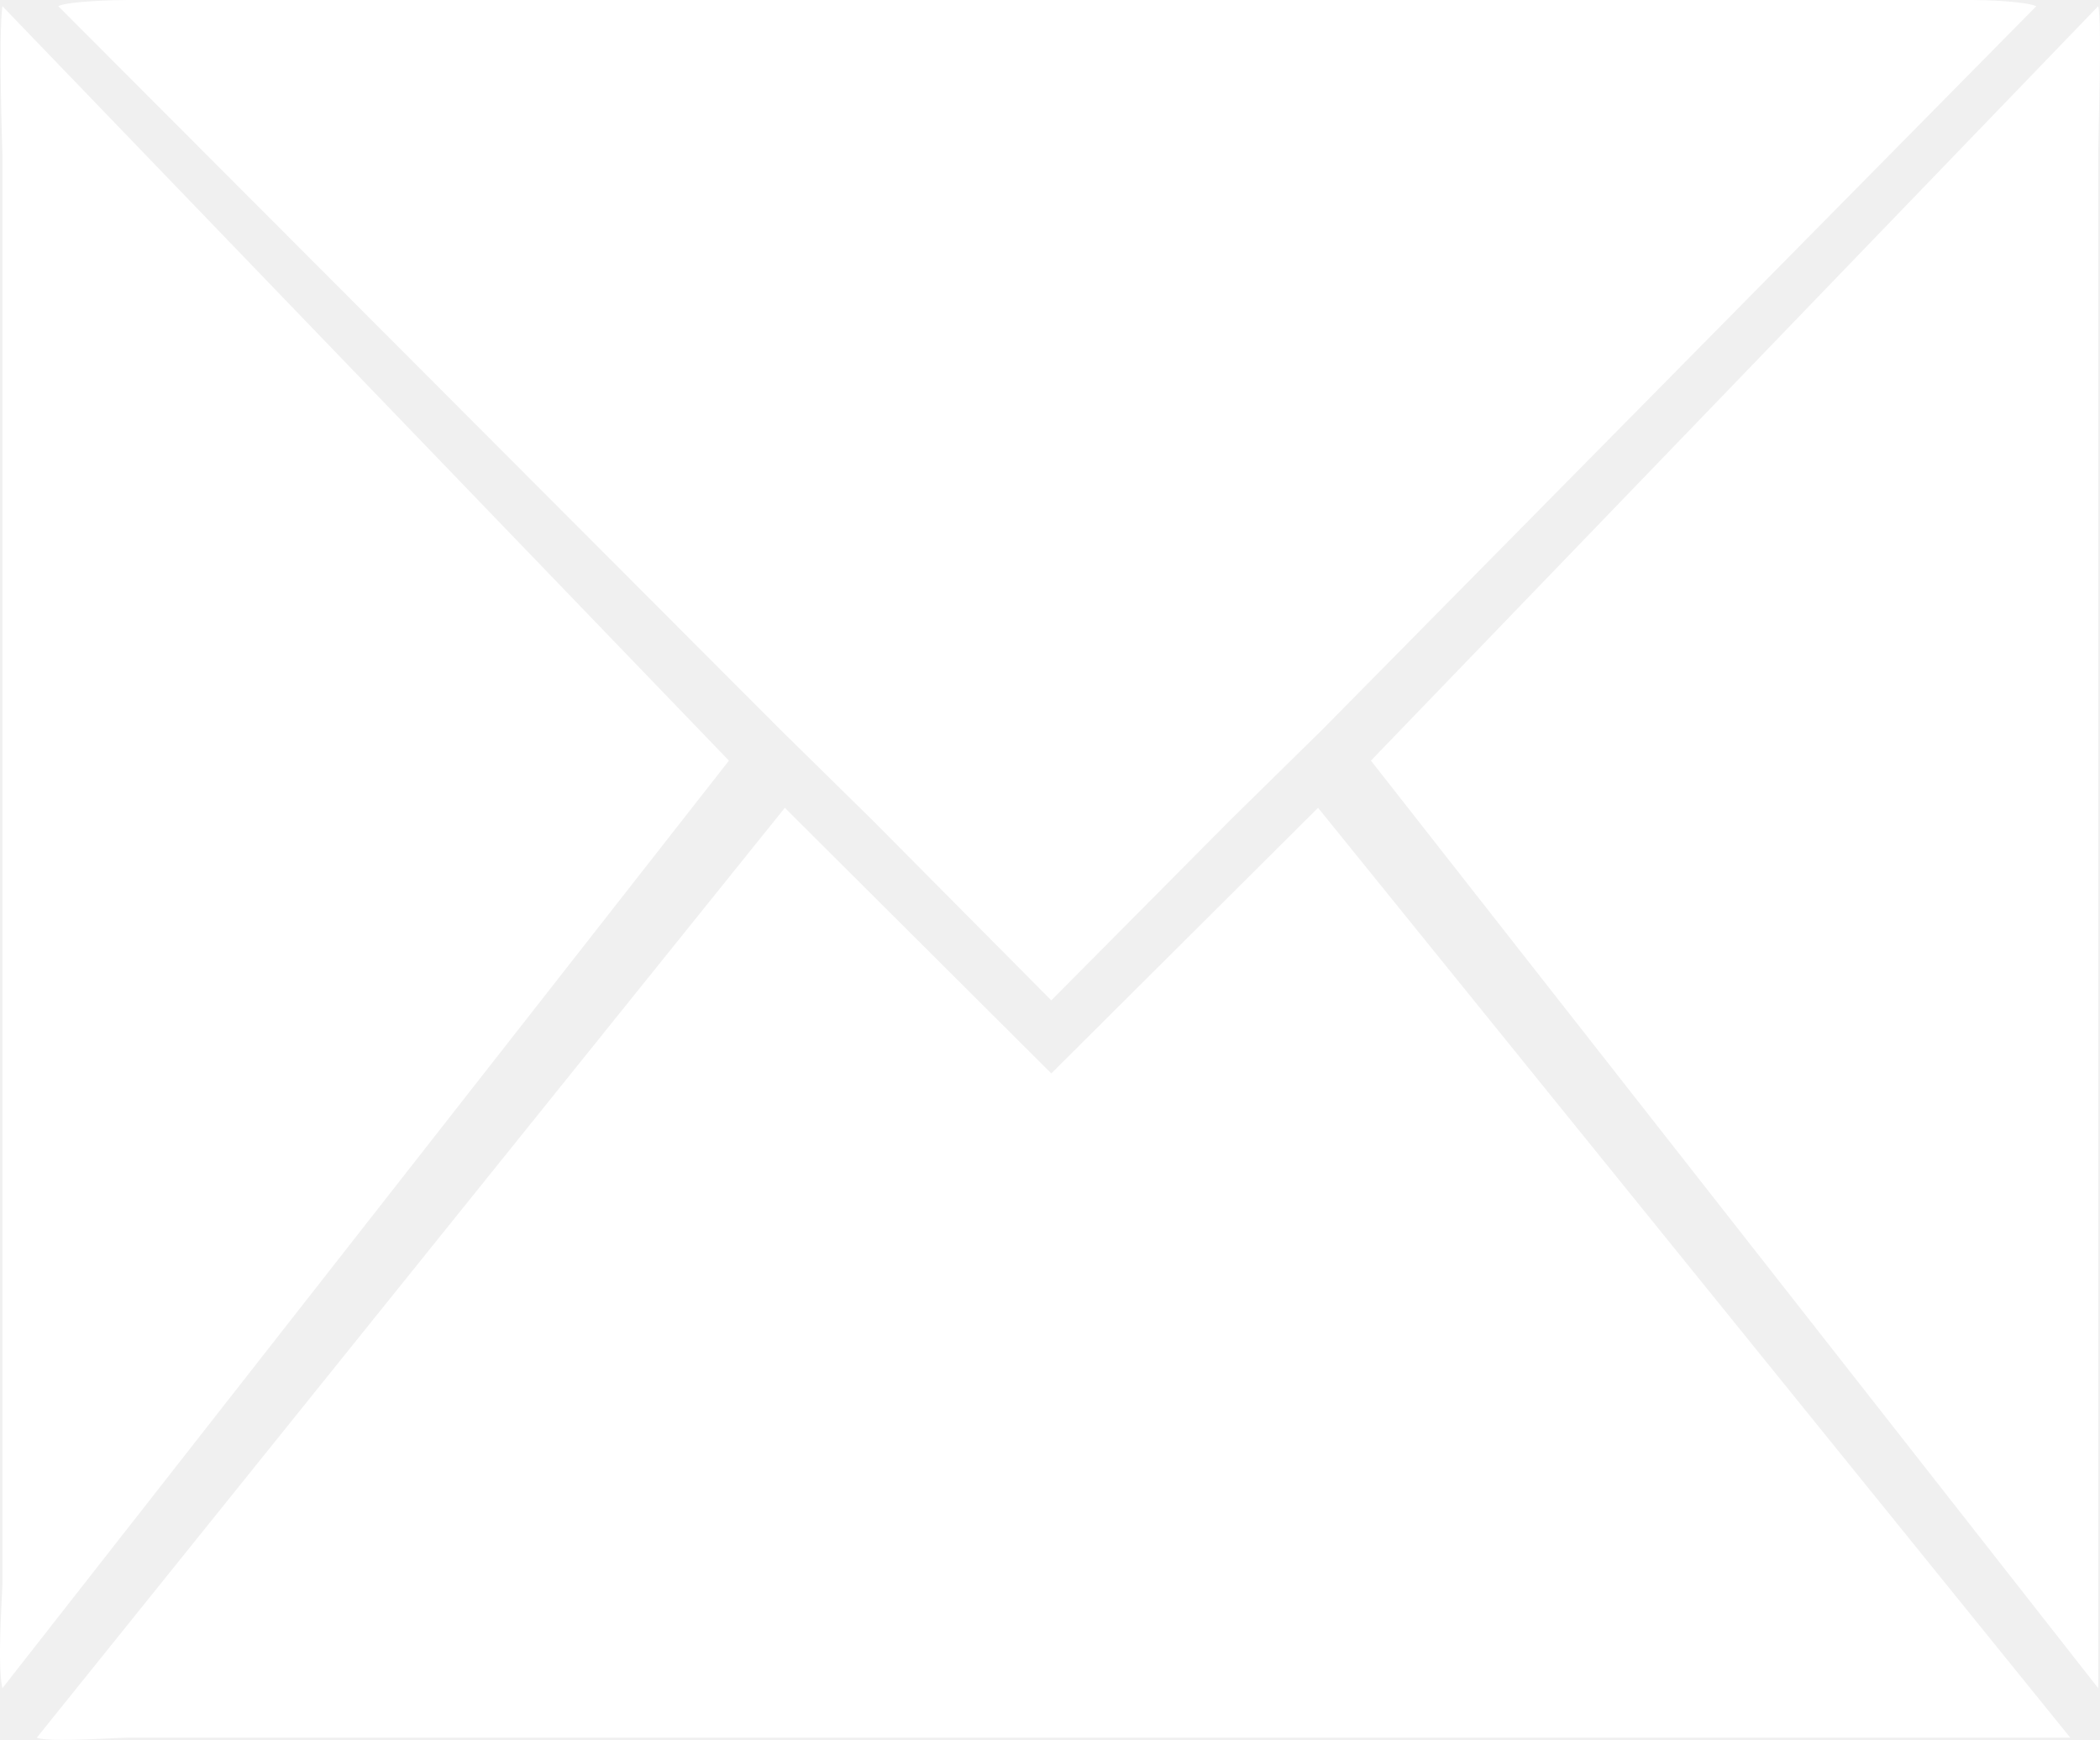
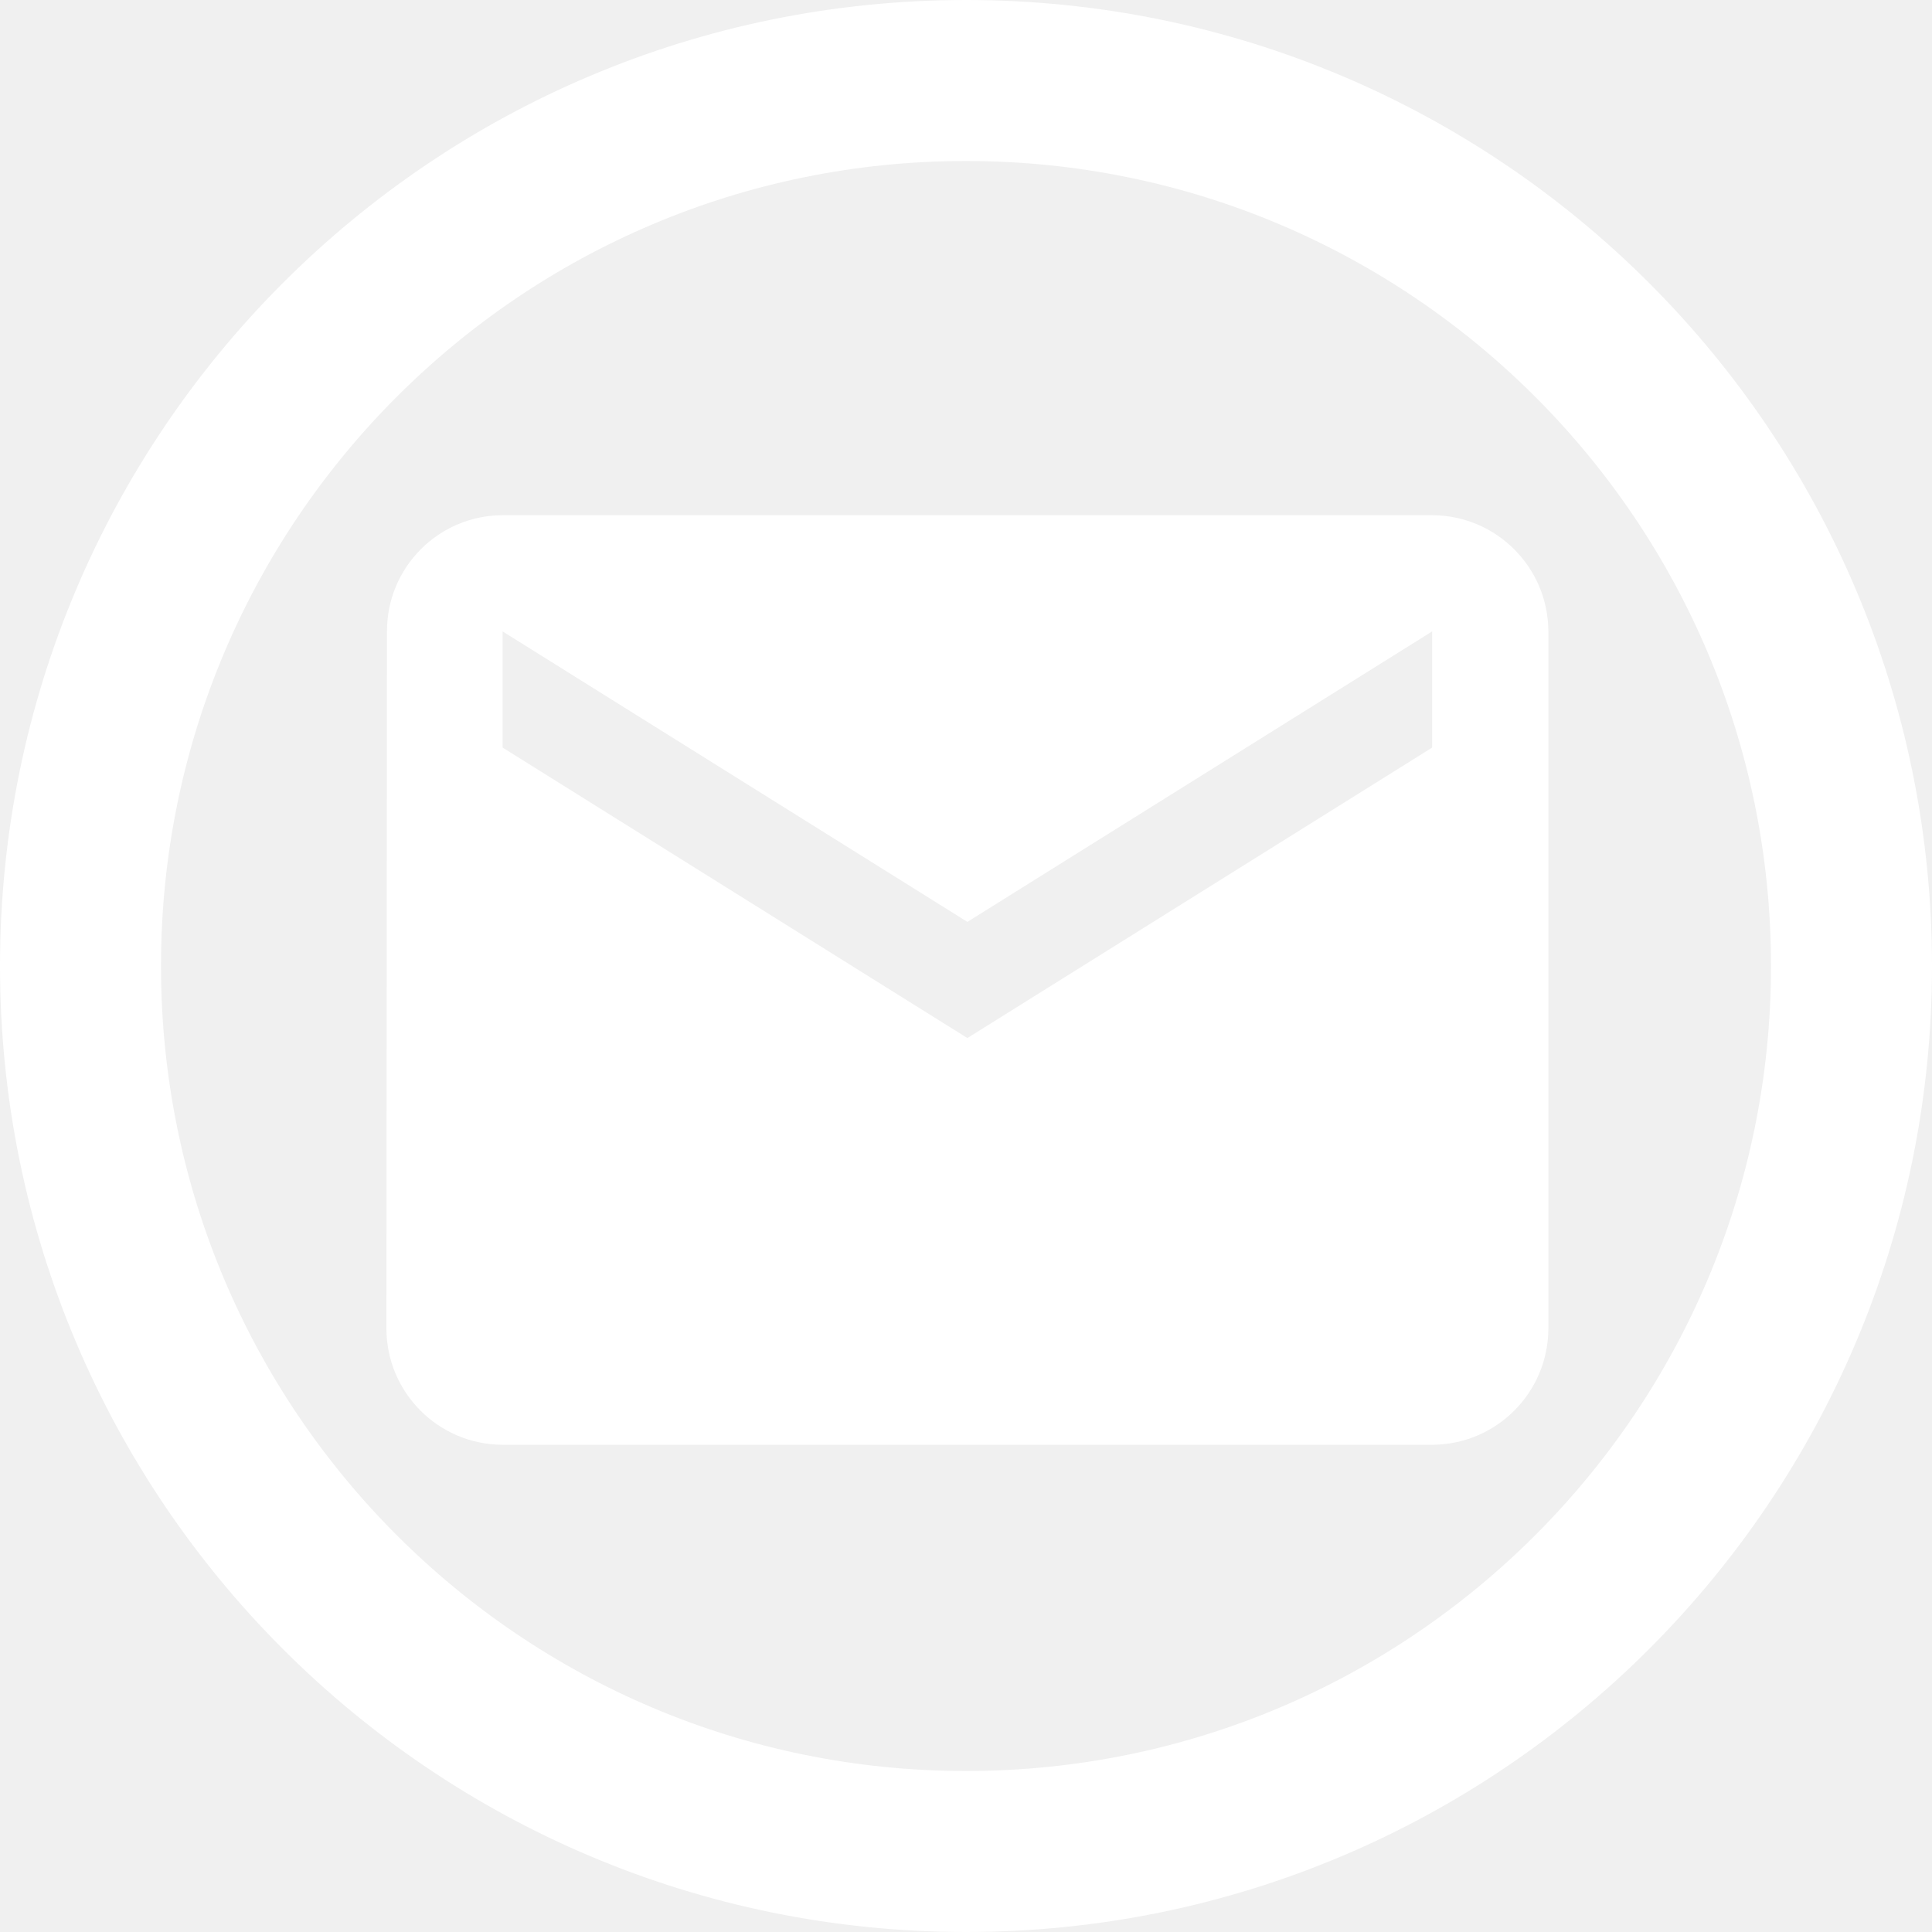
- <svg xmlns="http://www.w3.org/2000/svg" width="300.6" height="249" viewBox="0 0 300.6 249">
-   <path d="M.072,230.726V26.094c0-.237-.579-16.878,0-21.141l104,107.971L.072,245.672c-.771-3.316,0-13.525,0-14.946Zm8-225.773c1.35-.711,8.008-.885,9.936-.885H282.136c1.736,0,7.342.174,9.078.885L188.982,108.515,175.964,121.3l-25.747,25.934L124.469,121.3l-13.018-12.789Zm-3.077,247.8L112.072,119.676l38.145,38.013L188.4,119.676,296.072,252.752H18.008c-1.543,0-11.471.711-13.014,0ZM195.968,112.924,300.072,4.953c.579,2.132,0,18.773,0,21.141V245.672Z" transform="translate(0.271 -4.068)" fill="#fff" />
+ <svg xmlns="http://www.w3.org/2000/svg" width="60" height="60" viewBox="0 0 60 60">
+   <g fill="none" stroke="#fff" stroke-width="5">
+     <circle cx="30" cy="30" r="30" stroke="none" />
+     <circle cx="30" cy="30" r="27.5" fill="none" />
+   </g>
+   <path d="M35.477,6H6.609A3.6,3.6,0,0,0,3.018,9.609L3,31.26a3.619,3.619,0,0,0,3.609,3.609H35.477a3.619,3.619,0,0,0,3.609-3.609V9.609A3.619,3.619,0,0,0,35.477,6Zm0,7.217L21.043,22.238,6.609,13.217V9.609L21.043,18.63,35.477,9.609Z" transform="translate(9 10)" fill="#fff" />
</svg>
